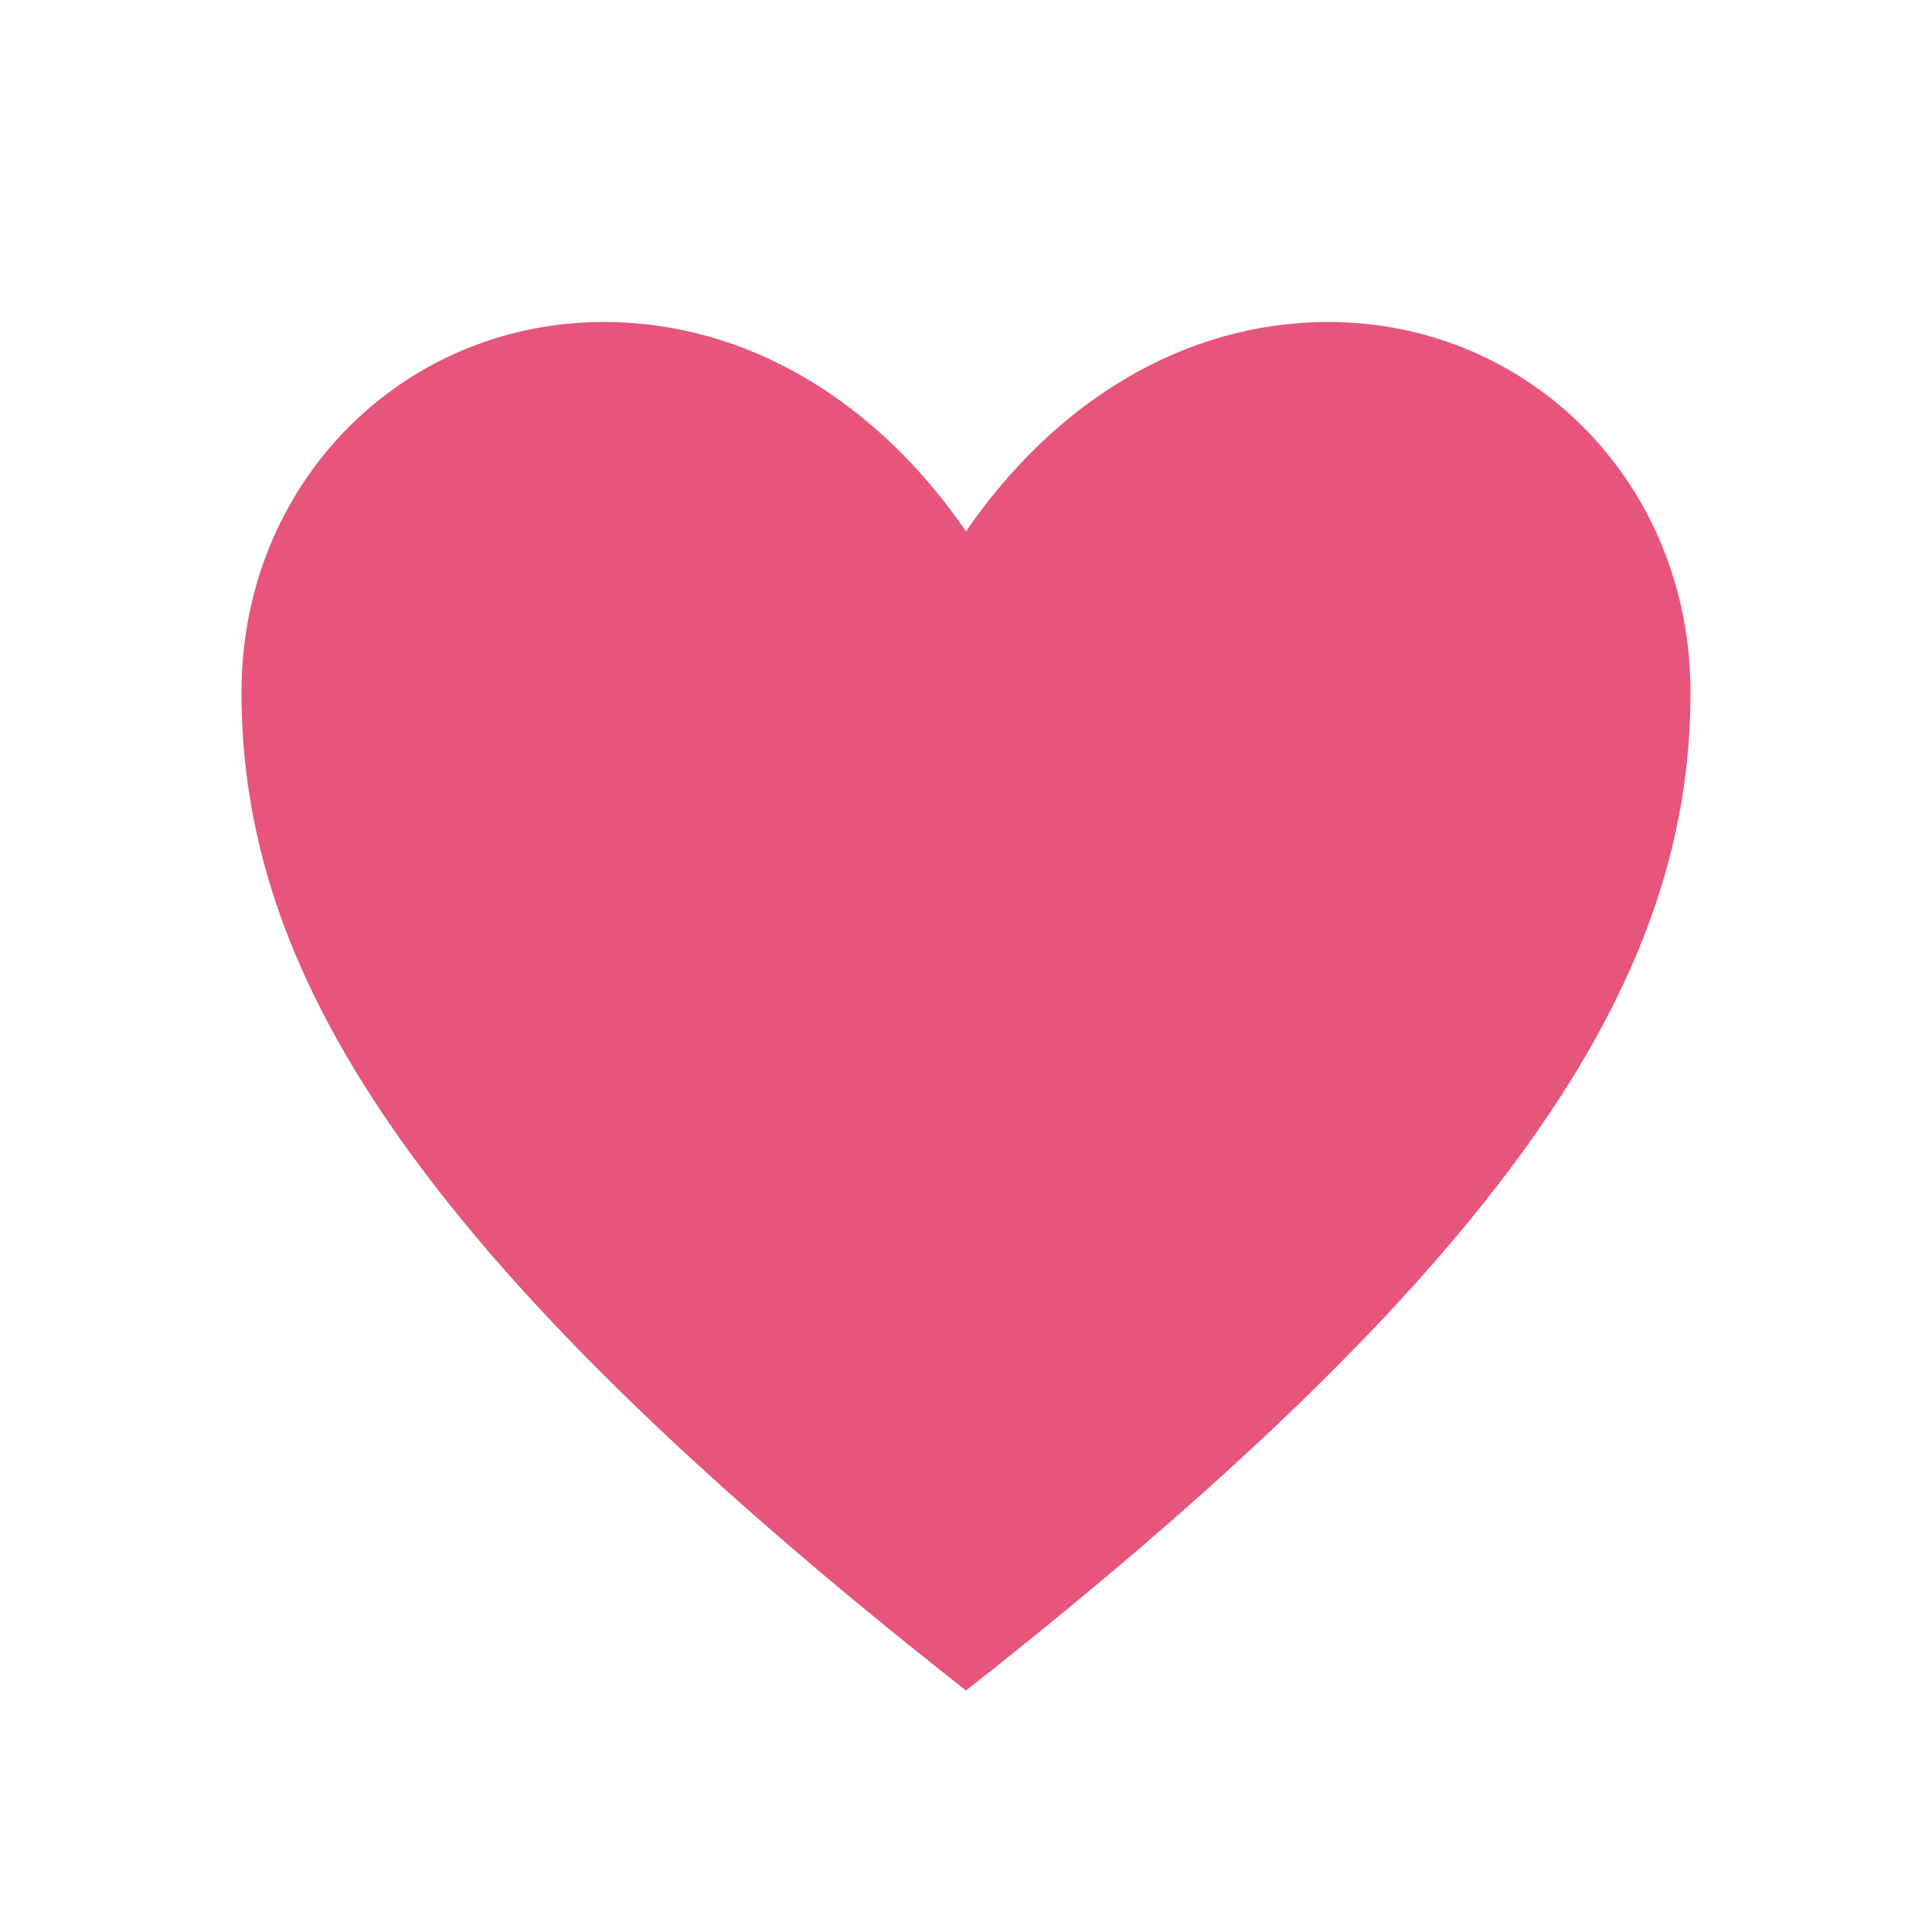
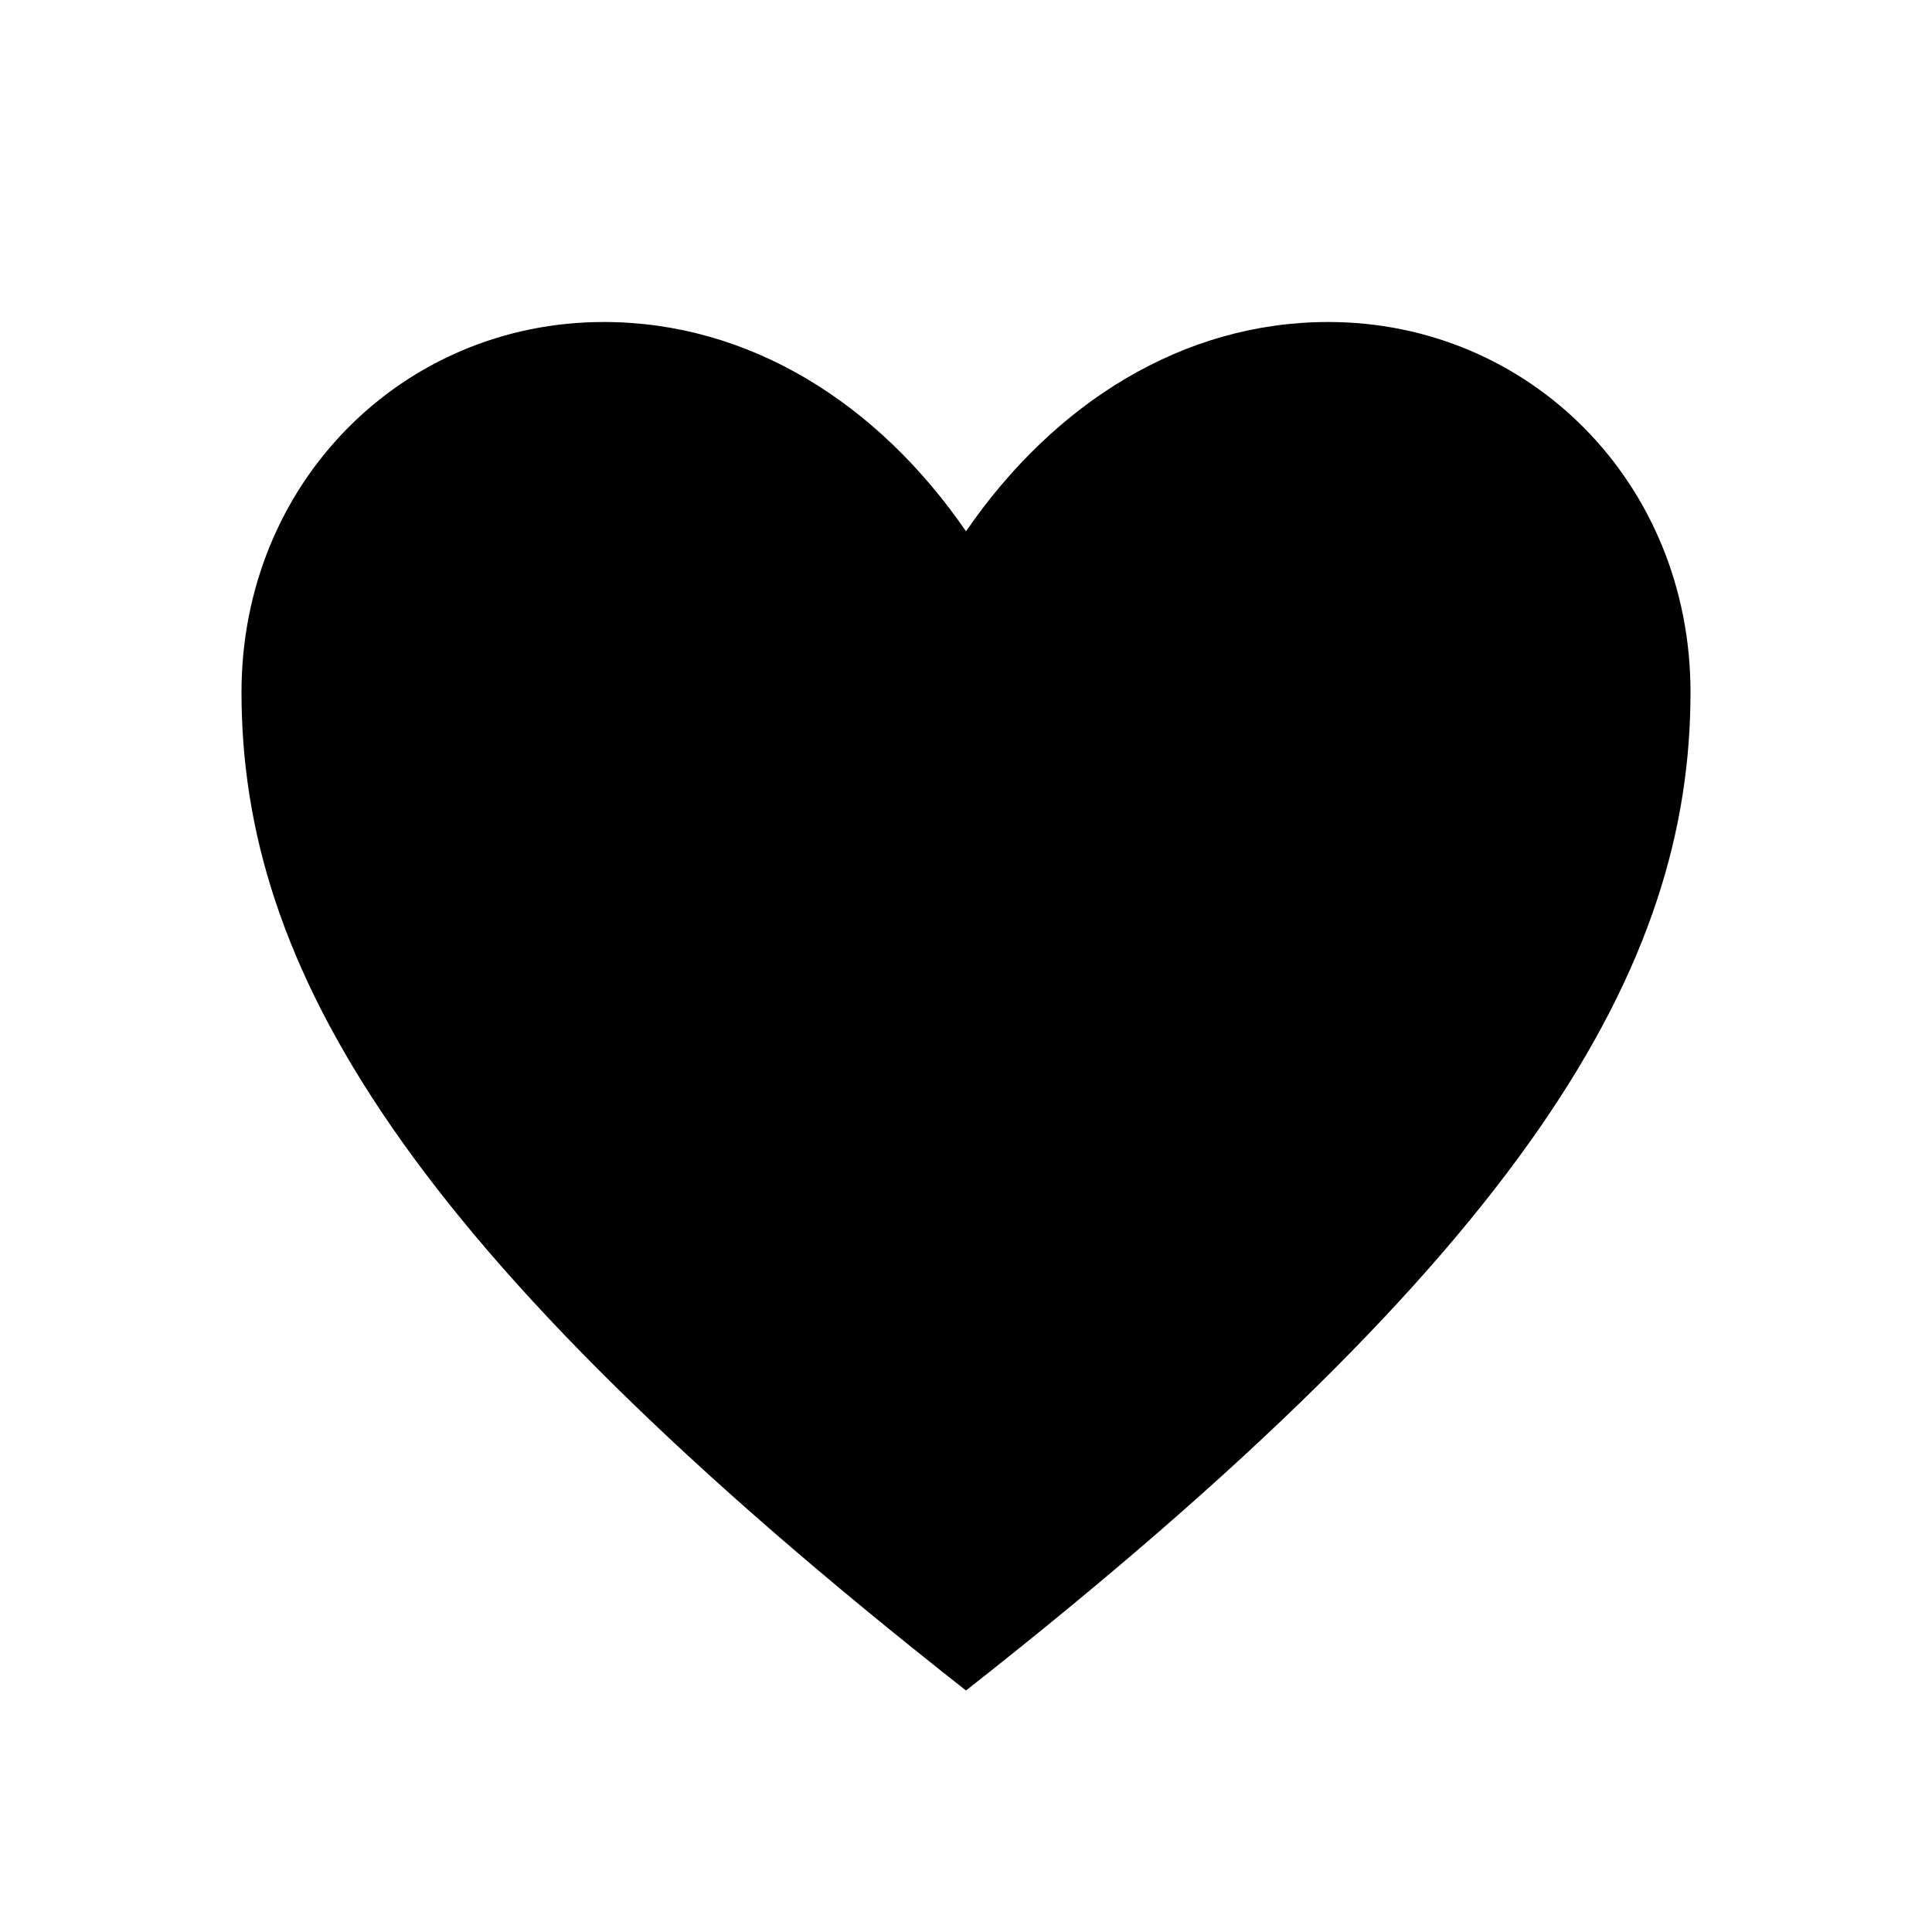
<svg xmlns="http://www.w3.org/2000/svg" viewBox="0 0 24 24">
-   <path d="M12 21C5 15.5 3 12 3 8.6 3 6 5 4 7.5 4c1.8 0 3.4 1 4.5 2.6C13.1 5 14.700 4 16.500 4 19 4 21 6 21 8.600 21 12 19 15.500 12 21z" fill="#e8557a" />
+   <path d="M12 21C5 15.5 3 12 3 8.6 3 6 5 4 7.5 4c1.8 0 3.4 1 4.5 2.6C13.1 5 14.700 4 16.500 4 19 4 21 6 21 8.600 21 12 19 15.500 12 21z" fill="#000" />
</svg>
